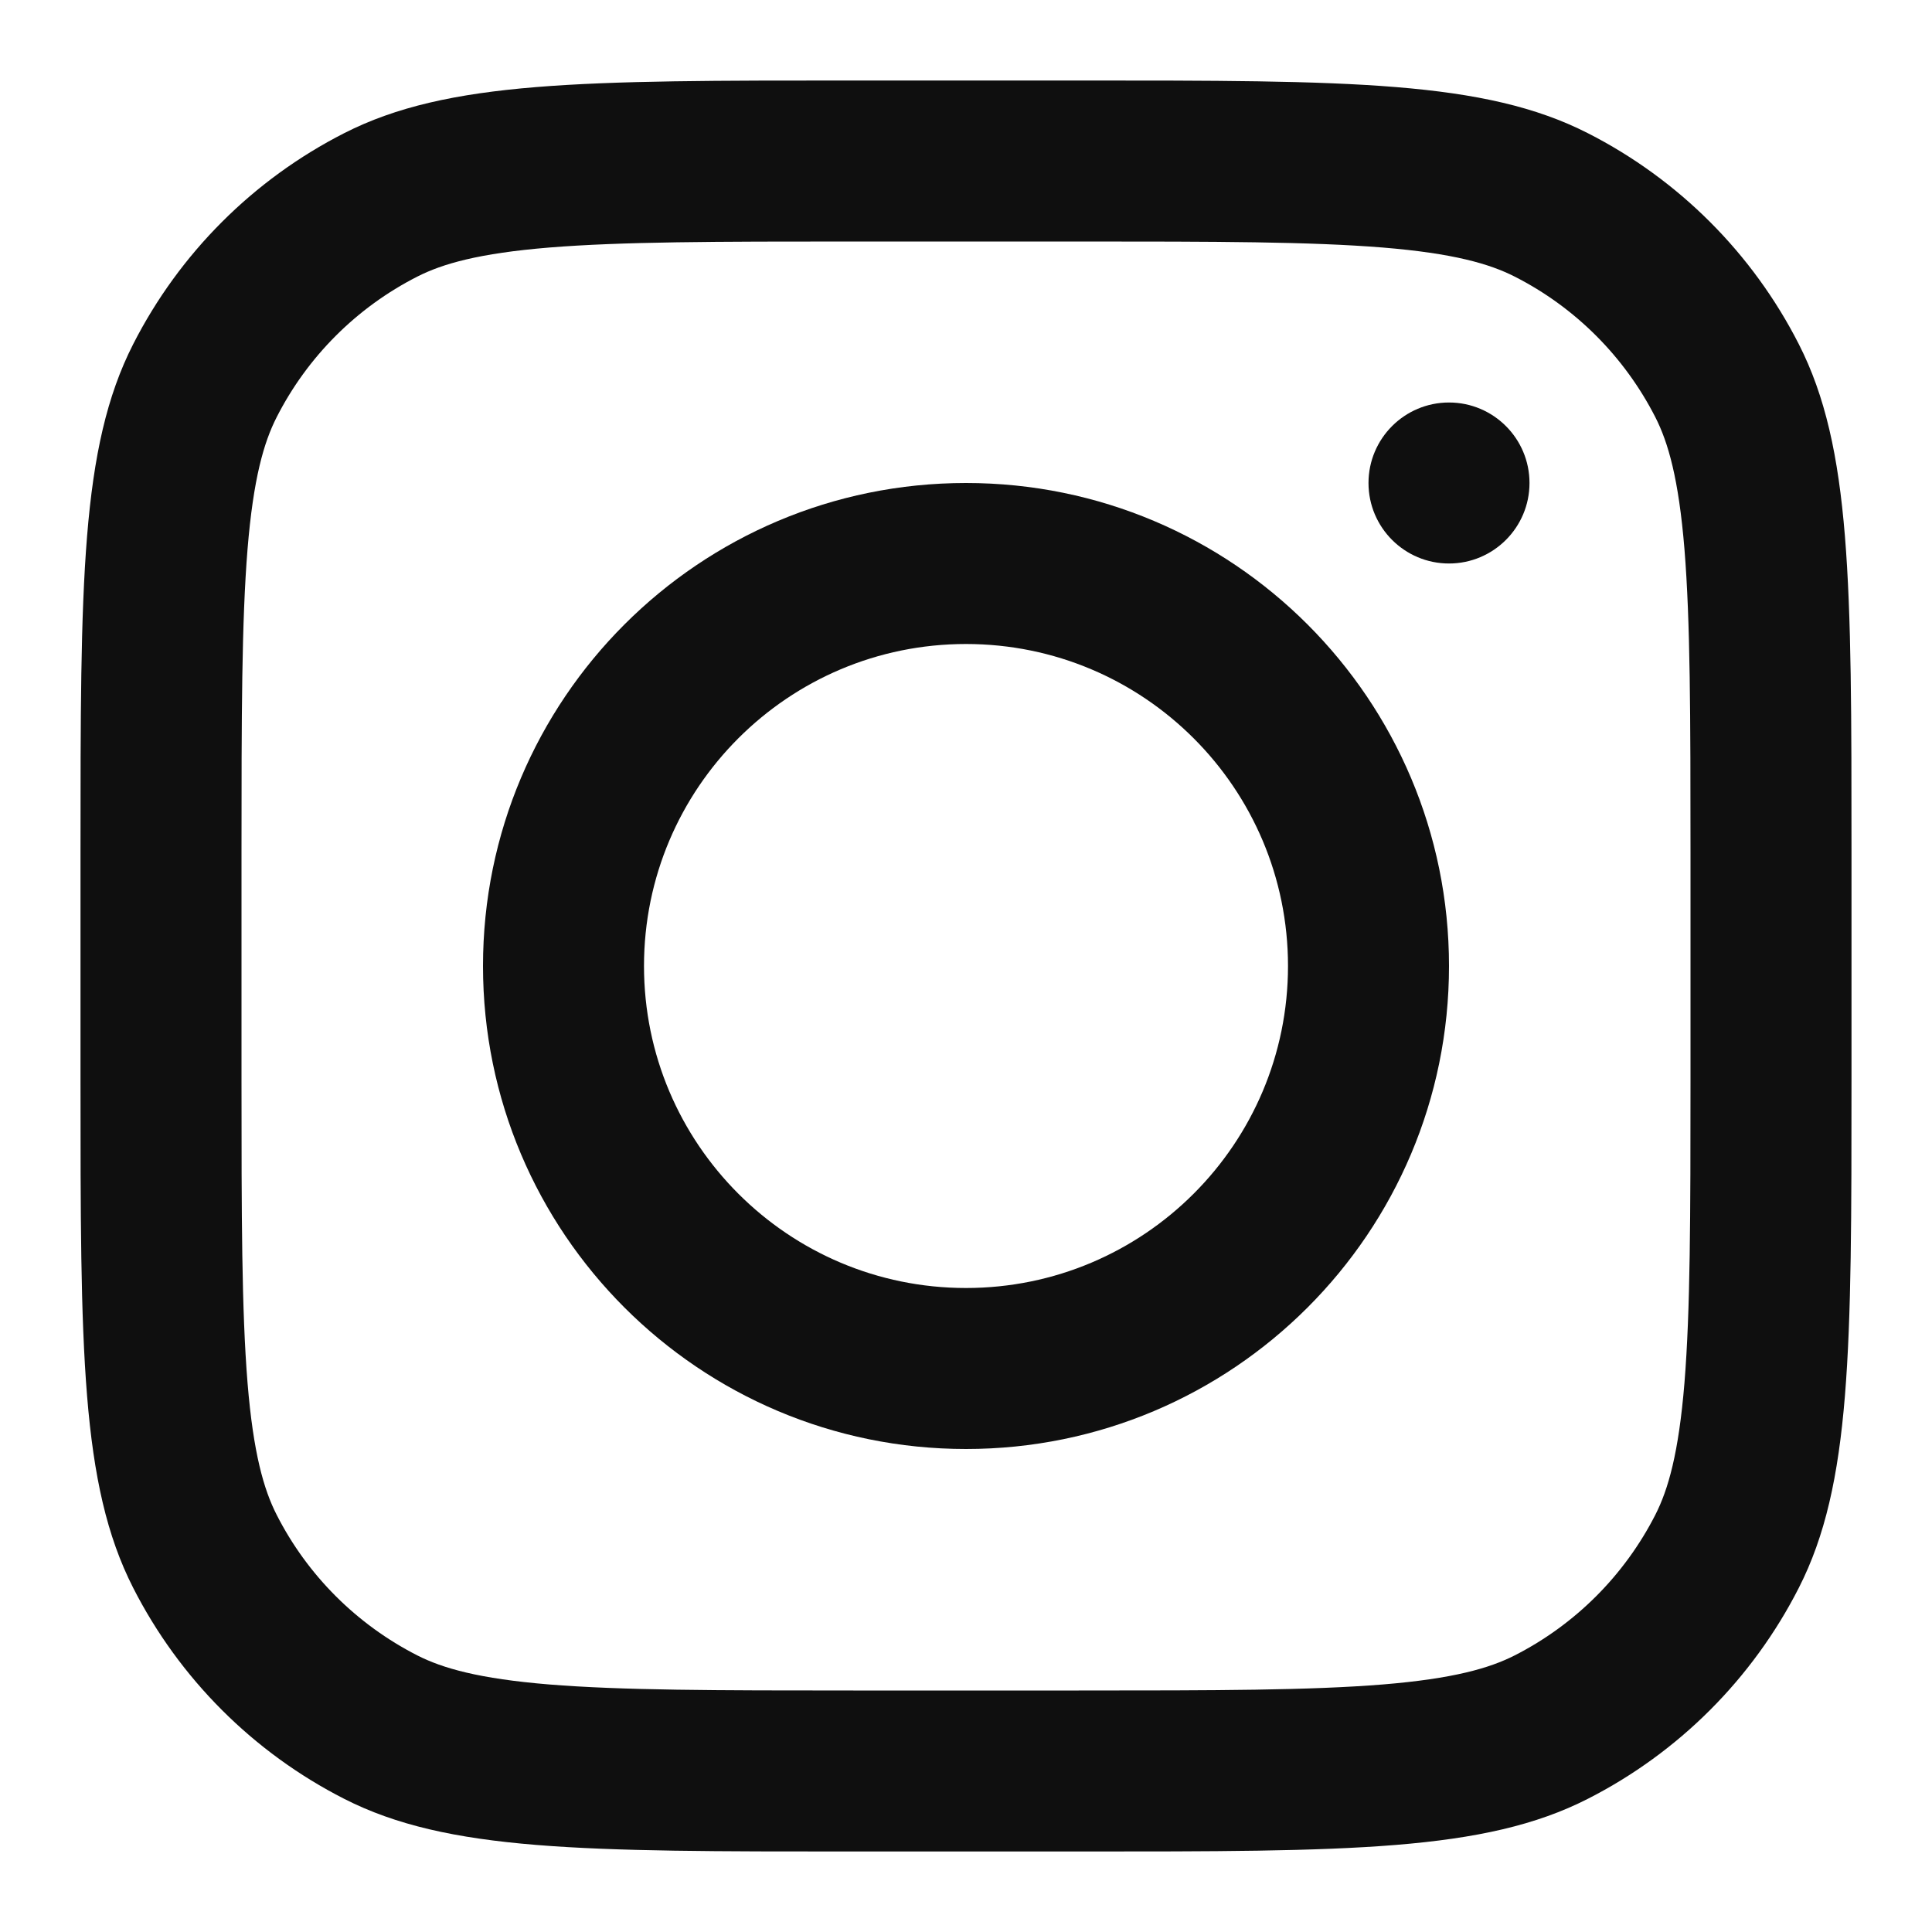
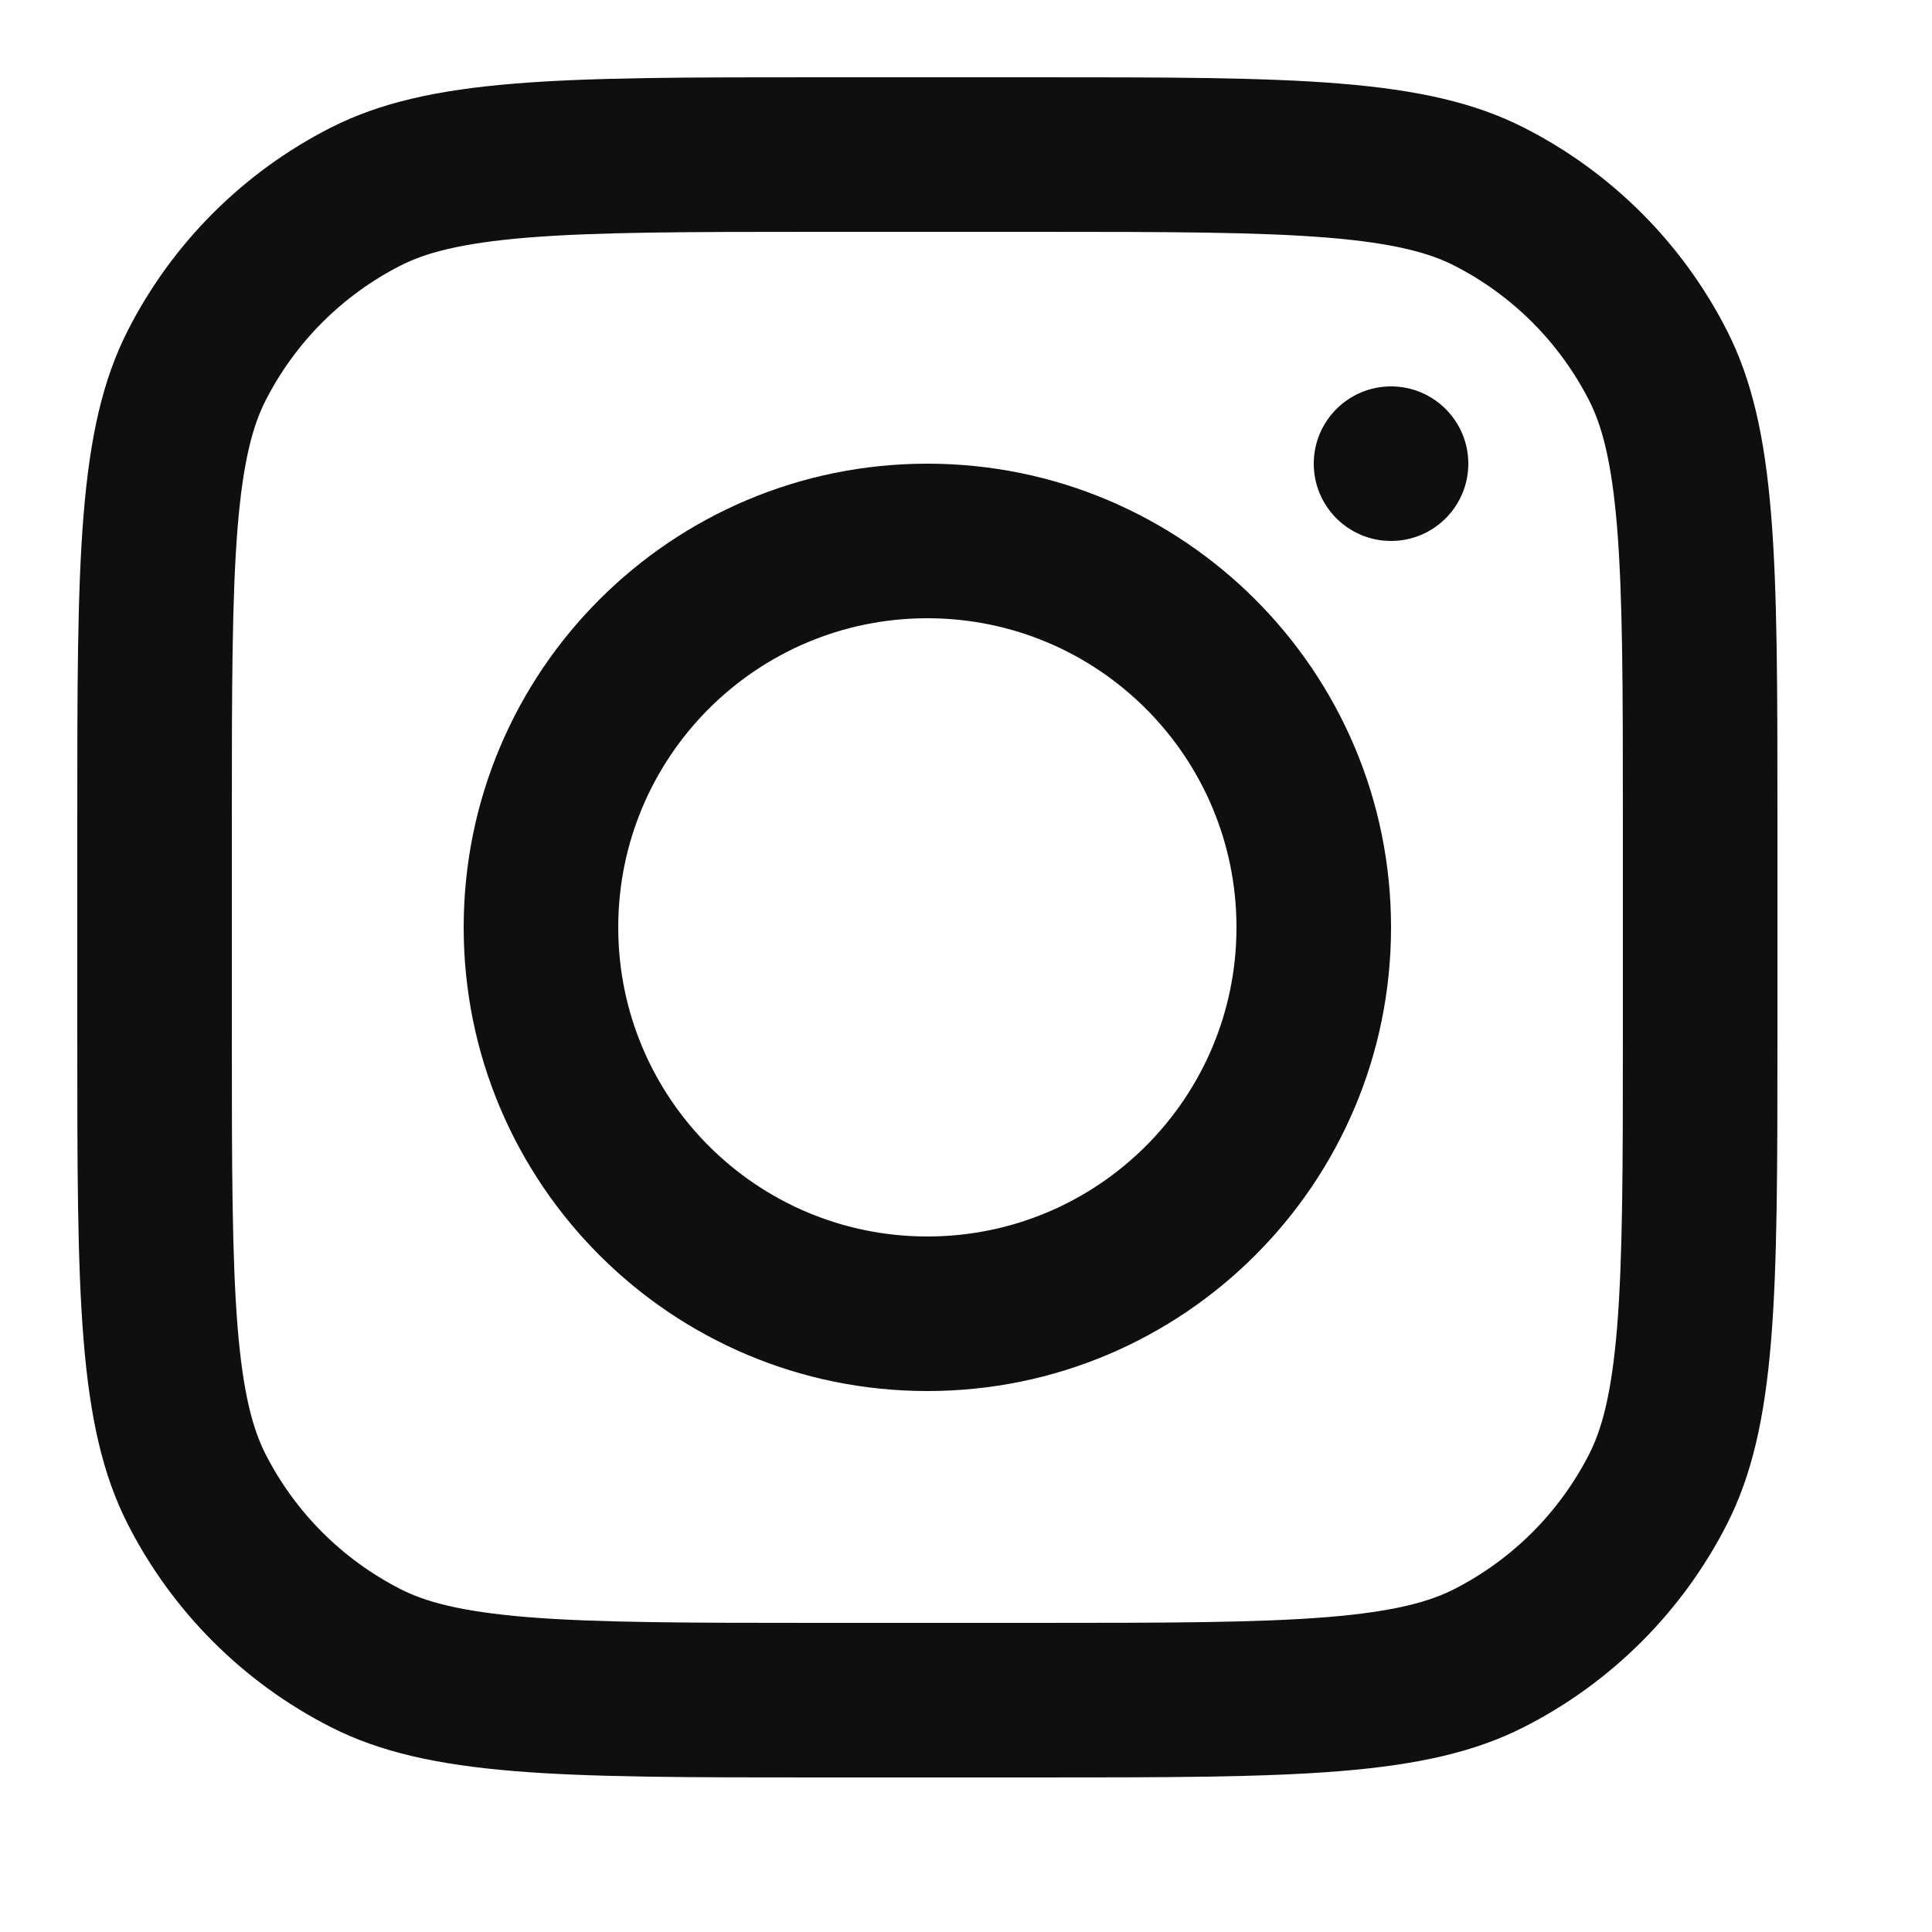
- <svg xmlns="http://www.w3.org/2000/svg" width="29px" viewBox="0 0 24 24" fill="none">
+ <svg xmlns="http://www.w3.org/2000/svg" width="28px" viewBox="0 0 25 25" fill="none">
  <path fill-rule="evenodd" clip-rule="evenodd" d="M12 18C15.314 18 18 15.314 18 12C18 8.686 15.314 6 12 6C8.686 6 6 8.686 6 12C6 15.314 8.686 18 12 18ZM12 16C14.209 16 16 14.209 16 12C16 9.791 14.209 8 12 8C9.791 8 8 9.791 8 12C8 14.209 9.791 16 12 16Z" fill="#0F0F0F" />
  <path d="M18 5C17.448 5 17 5.448 17 6C17 6.552 17.448 7 18 7C18.552 7 19 6.552 19 6C19 5.448 18.552 5 18 5Z" fill="#0F0F0F" />
  <path fill-rule="evenodd" clip-rule="evenodd" d="M1.654 4.276C1 5.56 1 7.24 1 10.6V13.4C1 16.76 1 18.441 1.654 19.724C2.229 20.853 3.147 21.771 4.276 22.346C5.56 23 7.24 23 10.6 23H13.4C16.76 23 18.441 23 19.724 22.346C20.853 21.771 21.771 20.853 22.346 19.724C23 18.441 23 16.76 23 13.4V10.6C23 7.24 23 5.56 22.346 4.276C21.771 3.147 20.853 2.229 19.724 1.654C18.441 1 16.76 1 13.4 1H10.6C7.24 1 5.56 1 4.276 1.654C3.147 2.229 2.229 3.147 1.654 4.276ZM13.4 3H10.6C8.887 3 7.722 3.002 6.822 3.075C5.945 3.147 5.497 3.277 5.184 3.436C4.431 3.819 3.819 4.431 3.436 5.184C3.277 5.497 3.147 5.945 3.075 6.822C3.002 7.722 3 8.887 3 10.6V13.4C3 15.113 3.002 16.278 3.075 17.178C3.147 18.055 3.277 18.503 3.436 18.816C3.819 19.569 4.431 20.18 5.184 20.564C5.497 20.723 5.945 20.853 6.822 20.925C7.722 20.998 8.887 21 10.6 21H13.4C15.113 21 16.278 20.998 17.178 20.925C18.055 20.853 18.503 20.723 18.816 20.564C19.569 20.18 20.18 19.569 20.564 18.816C20.723 18.503 20.853 18.055 20.925 17.178C20.998 16.278 21 15.113 21 13.4V10.6C21 8.887 20.998 7.722 20.925 6.822C20.853 5.945 20.723 5.497 20.564 5.184C20.18 4.431 19.569 3.819 18.816 3.436C18.503 3.277 18.055 3.147 17.178 3.075C16.278 3.002 15.113 3 13.4 3Z" fill="#0F0F0F" />
</svg>
